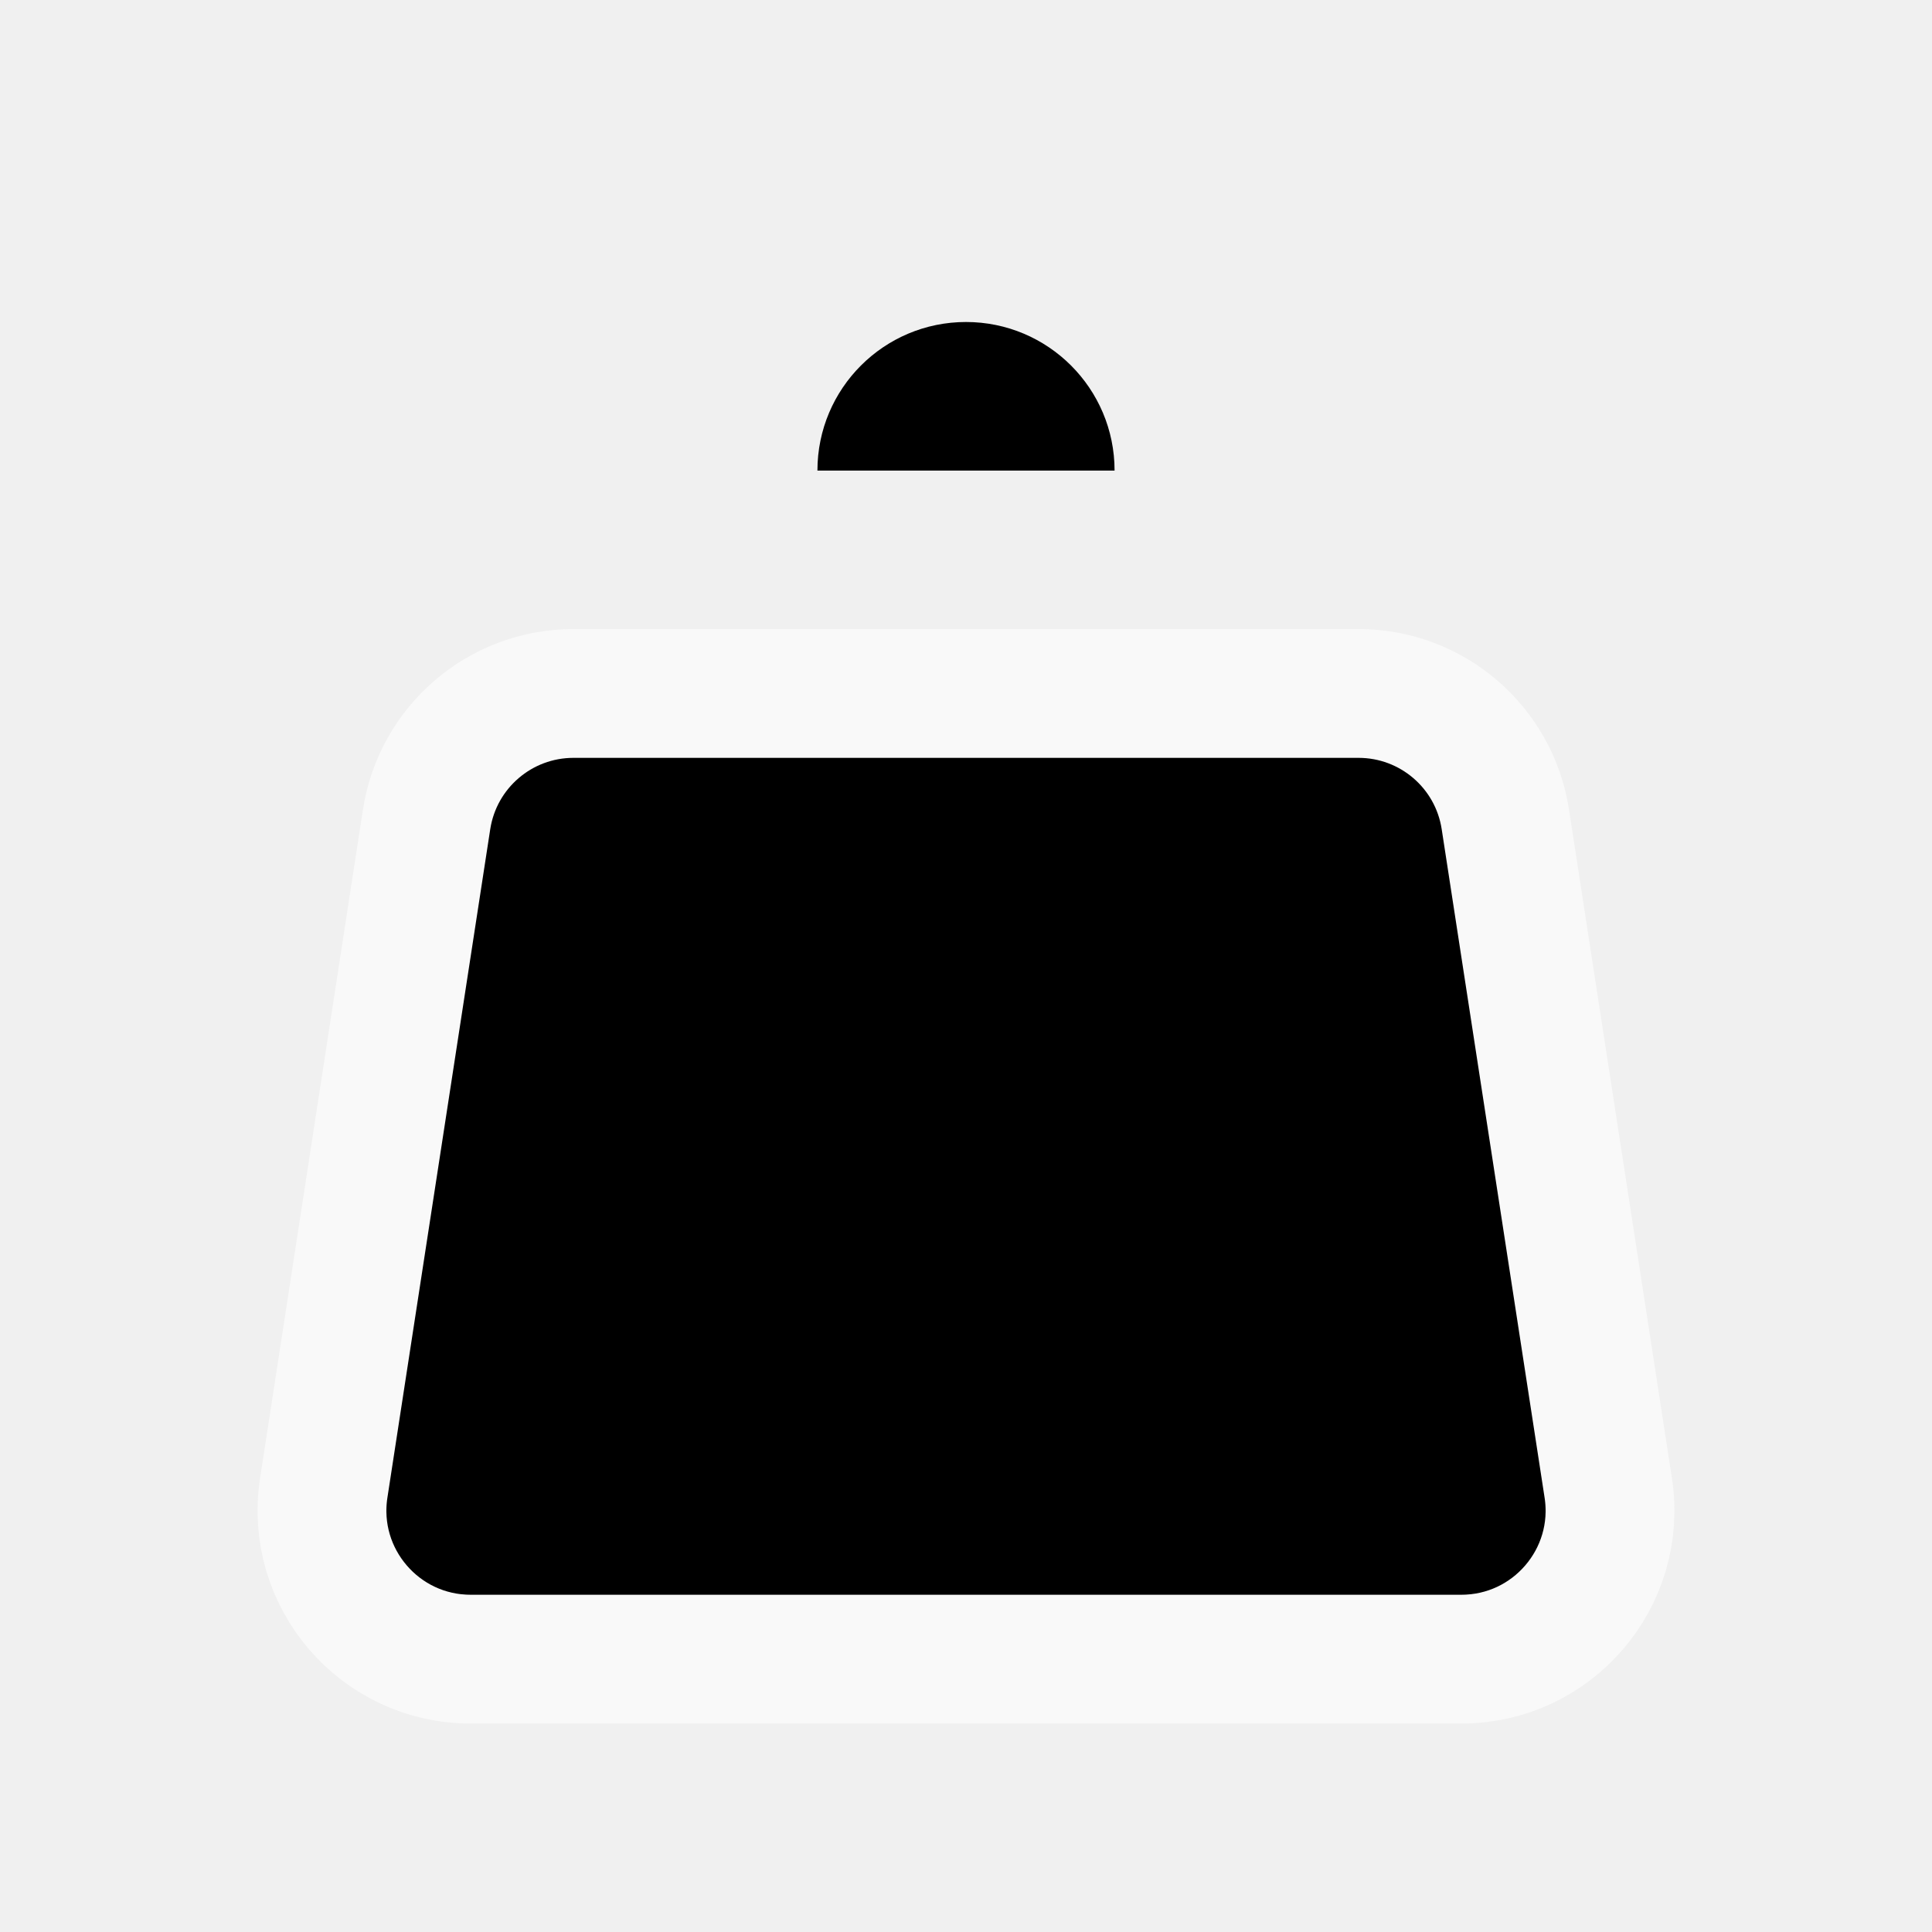
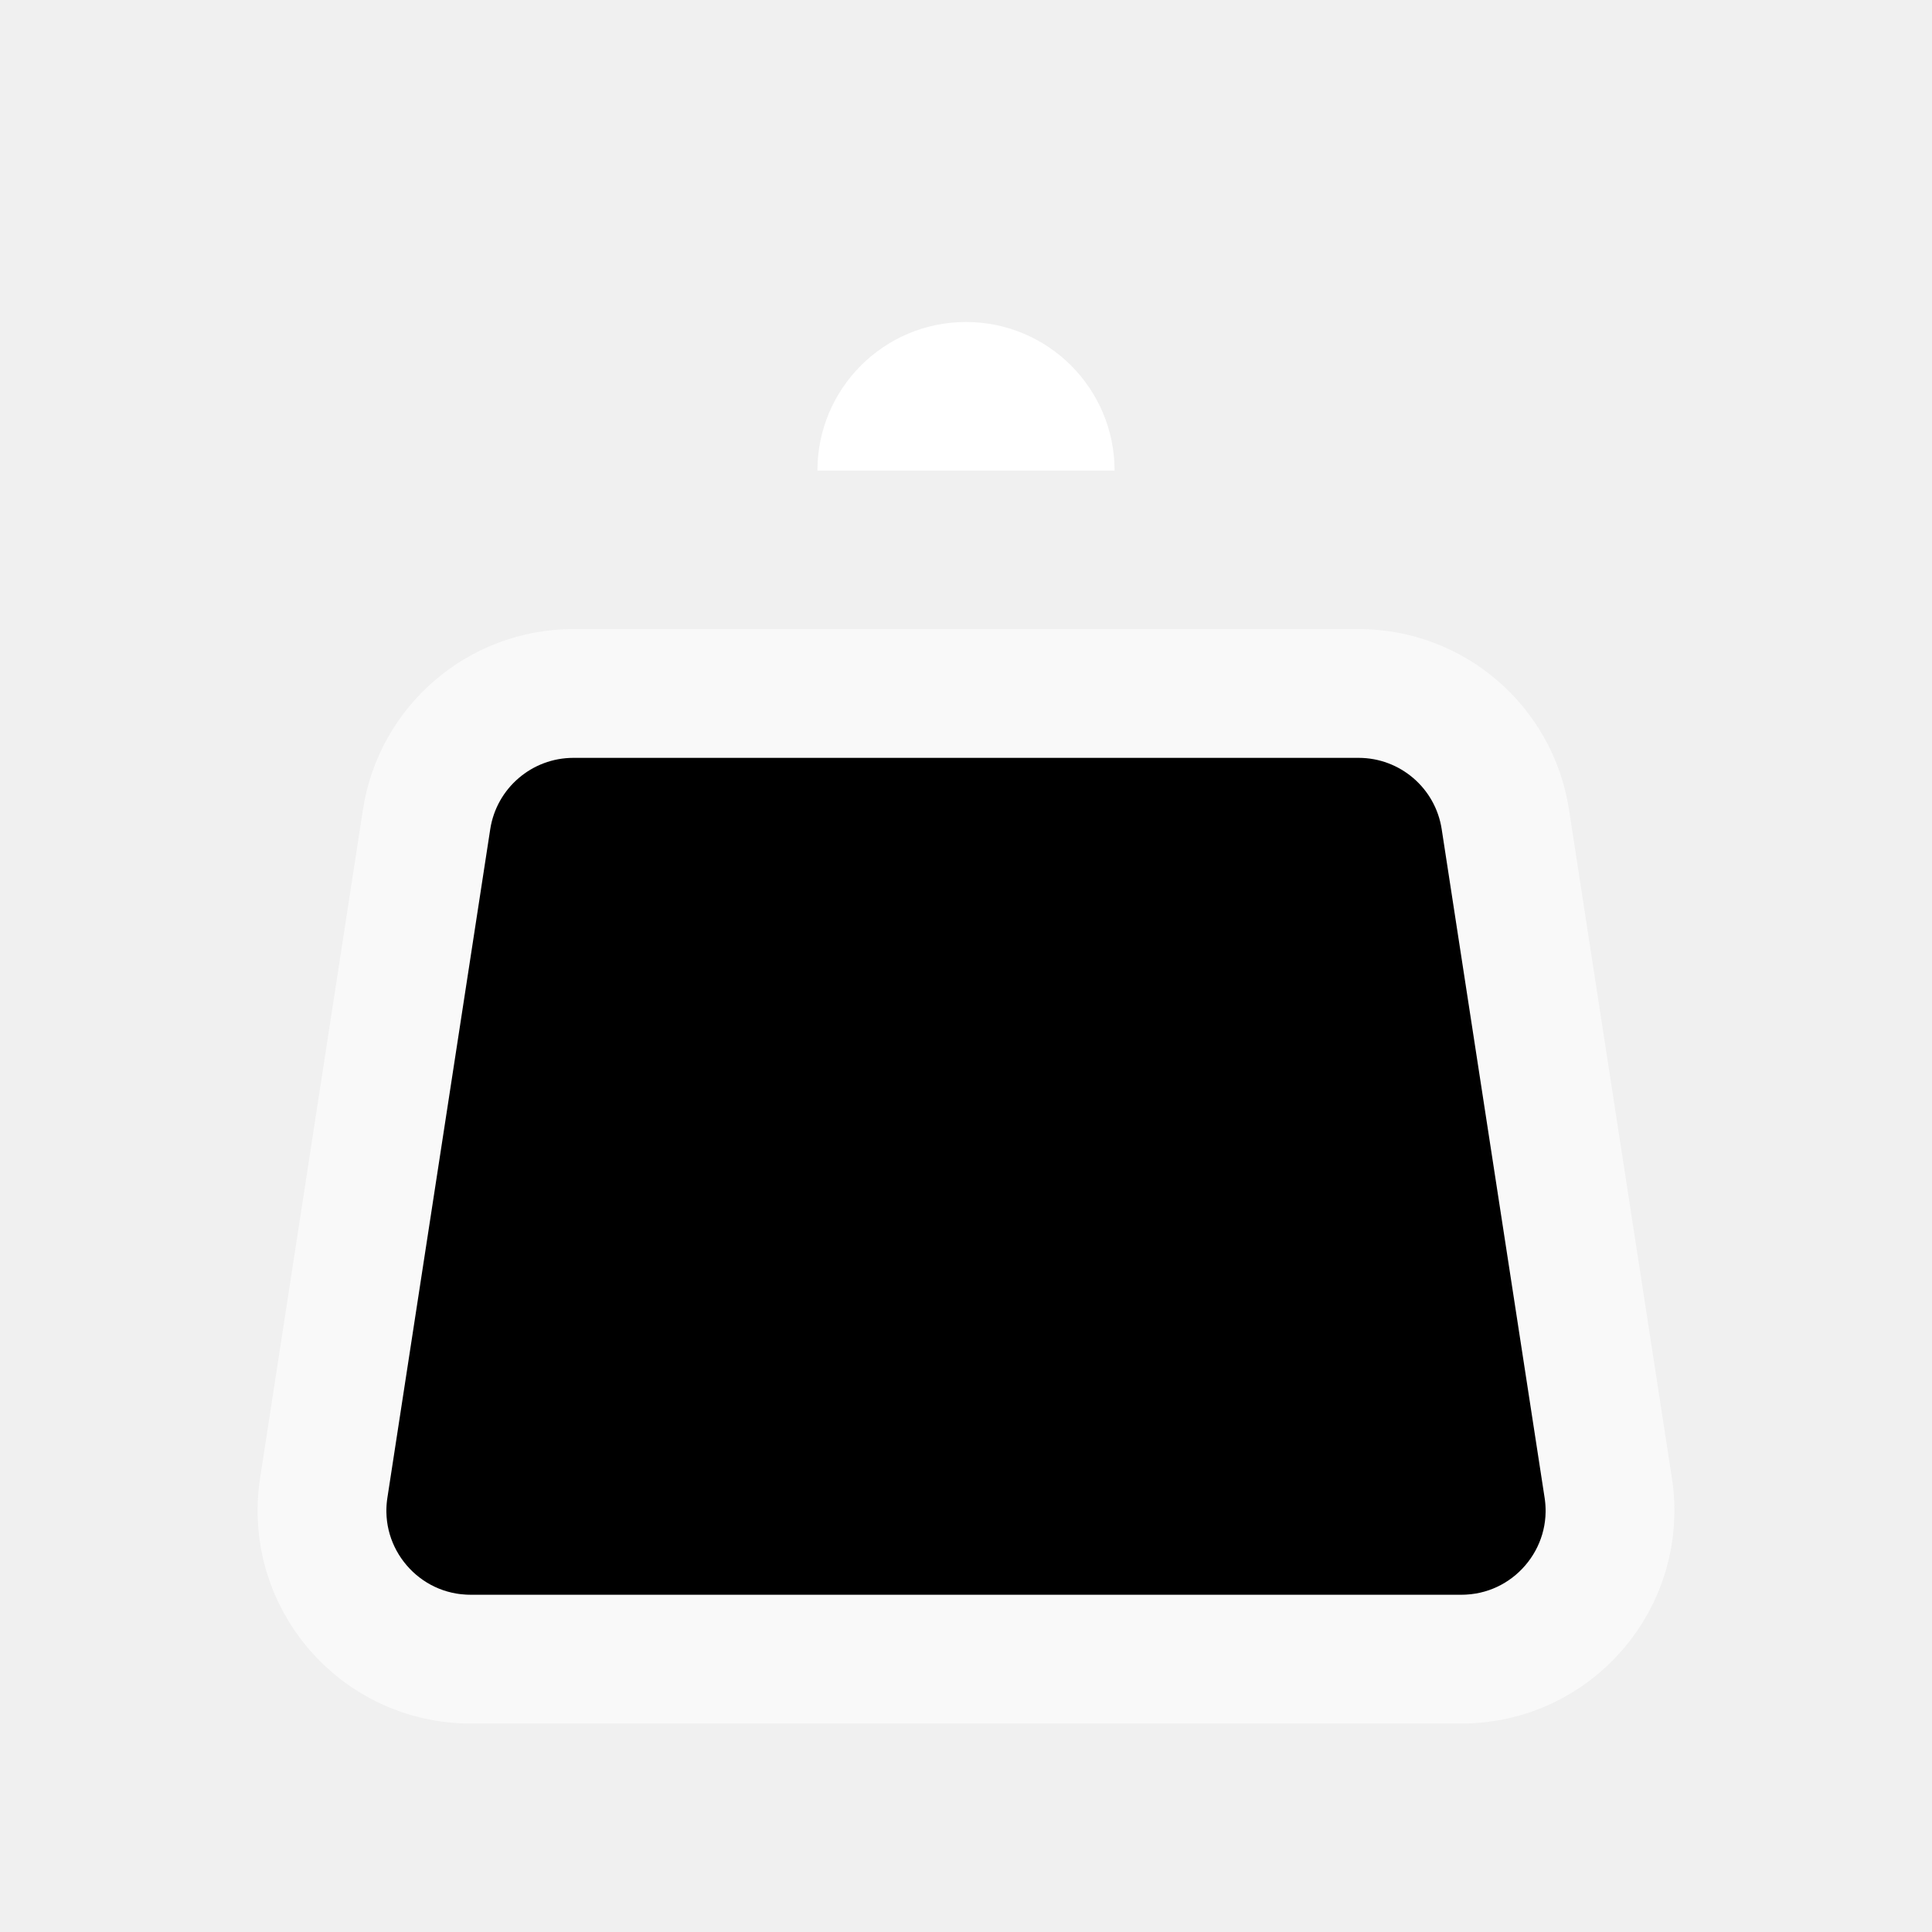
<svg xmlns="http://www.w3.org/2000/svg" width="30" height="30" viewBox="0 0 30 30" fill="CurrentColor">
  <path d="M23.375 12.724L24.973 23.105C25.188 24.503 24.106 25.763 22.692 25.763H7.308C5.894 25.763 4.812 24.503 5.027 23.105L6.624 12.724C6.798 11.598 7.766 10.768 8.905 10.768H21.095C22.234 10.768 23.202 11.598 23.375 12.724Z" stroke="#F9F9F9" stroke-width="2" stroke-linecap="round" stroke-linejoin="round" />
-   <path d="M17.307 7.307C17.307 6.033 16.274 5 15 5C13.726 5 12.693 6.033 12.693 7.307" stroke-width="2" stroke-linecap="round" stroke-linejoin="round" />
-   <path d="M11.531 18.842H14.992M14.992 18.842H18.452M14.992 18.842V15.382M14.992 18.842V22.303" stroke-width="2" stroke-linecap="round" stroke-linejoin="round" />
+   <path d="M17.307 7.307C17.307 6.033 16.274 5 15 5C13.726 5 12.693 6.033 12.693 7.307" stroke-width="2" fill="#fff" stroke-linecap="round" stroke-linejoin="round" />
+   <path d="M11.531 18.842H14.992M14.992 18.842H18.452M14.992 18.842V15.382M14.992 18.842V22.303" stroke-width="2" fill="#fff" stroke-linecap="round" stroke-linejoin="round" />
</svg>
